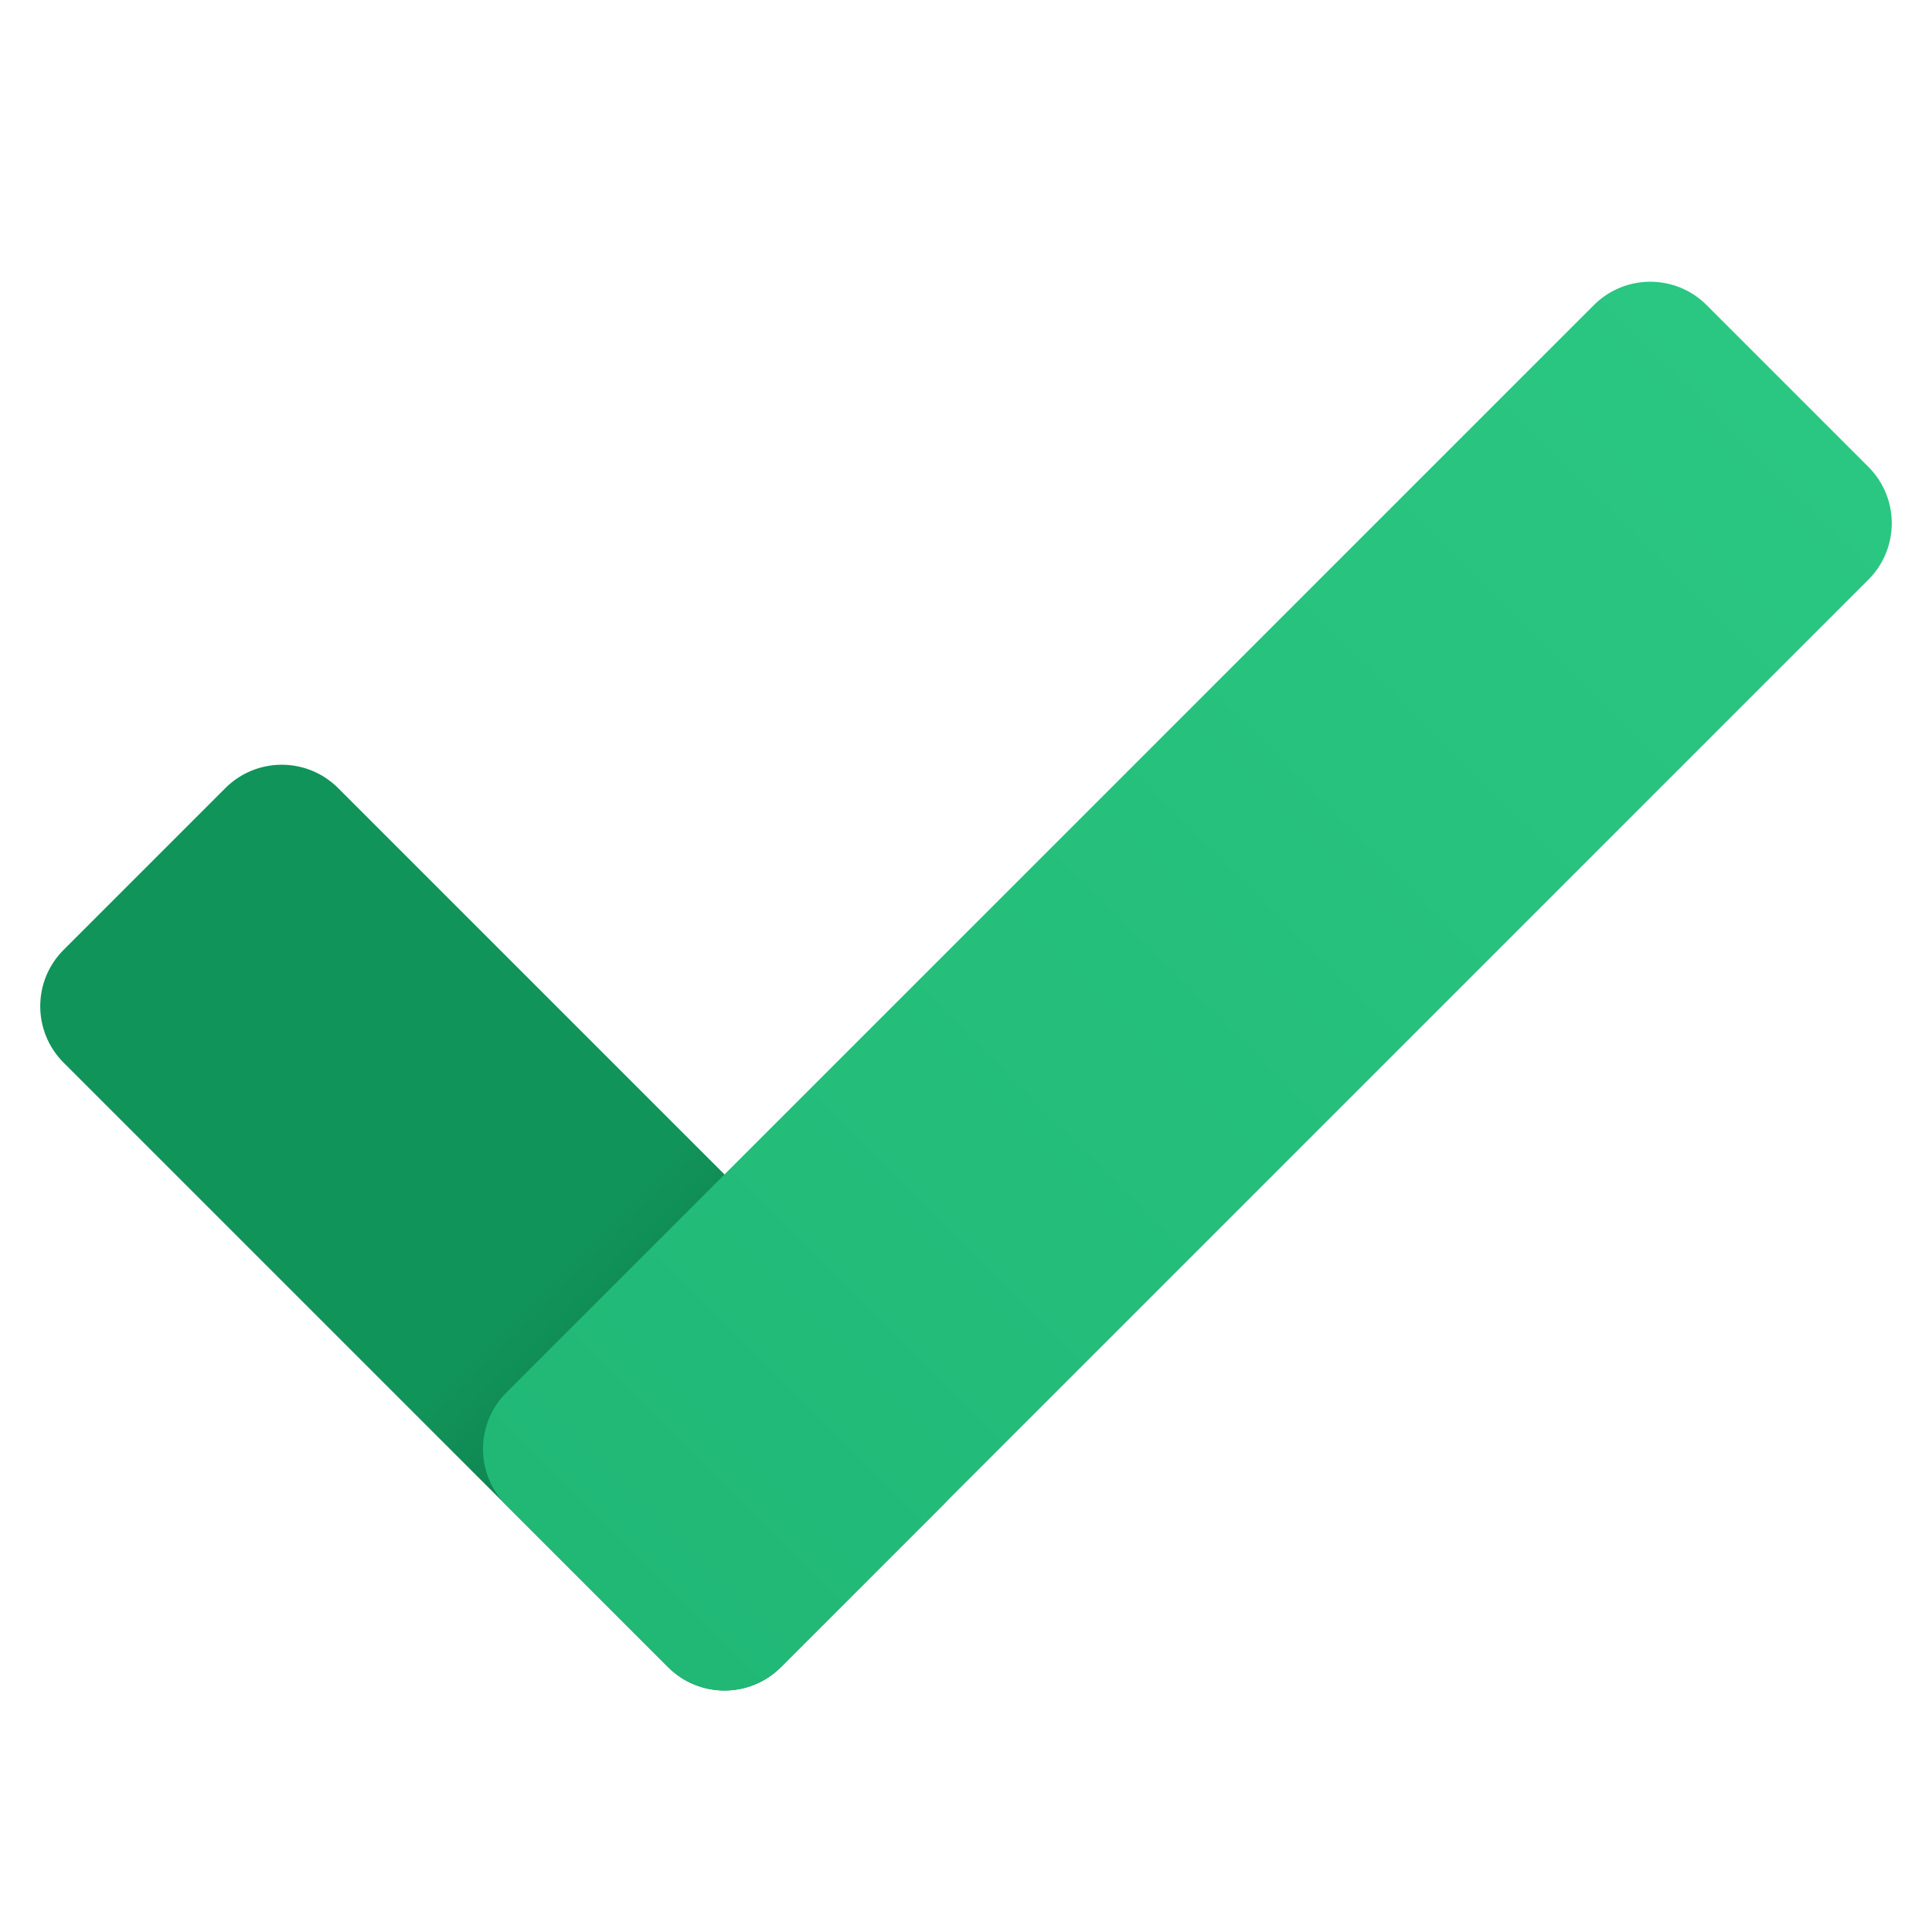
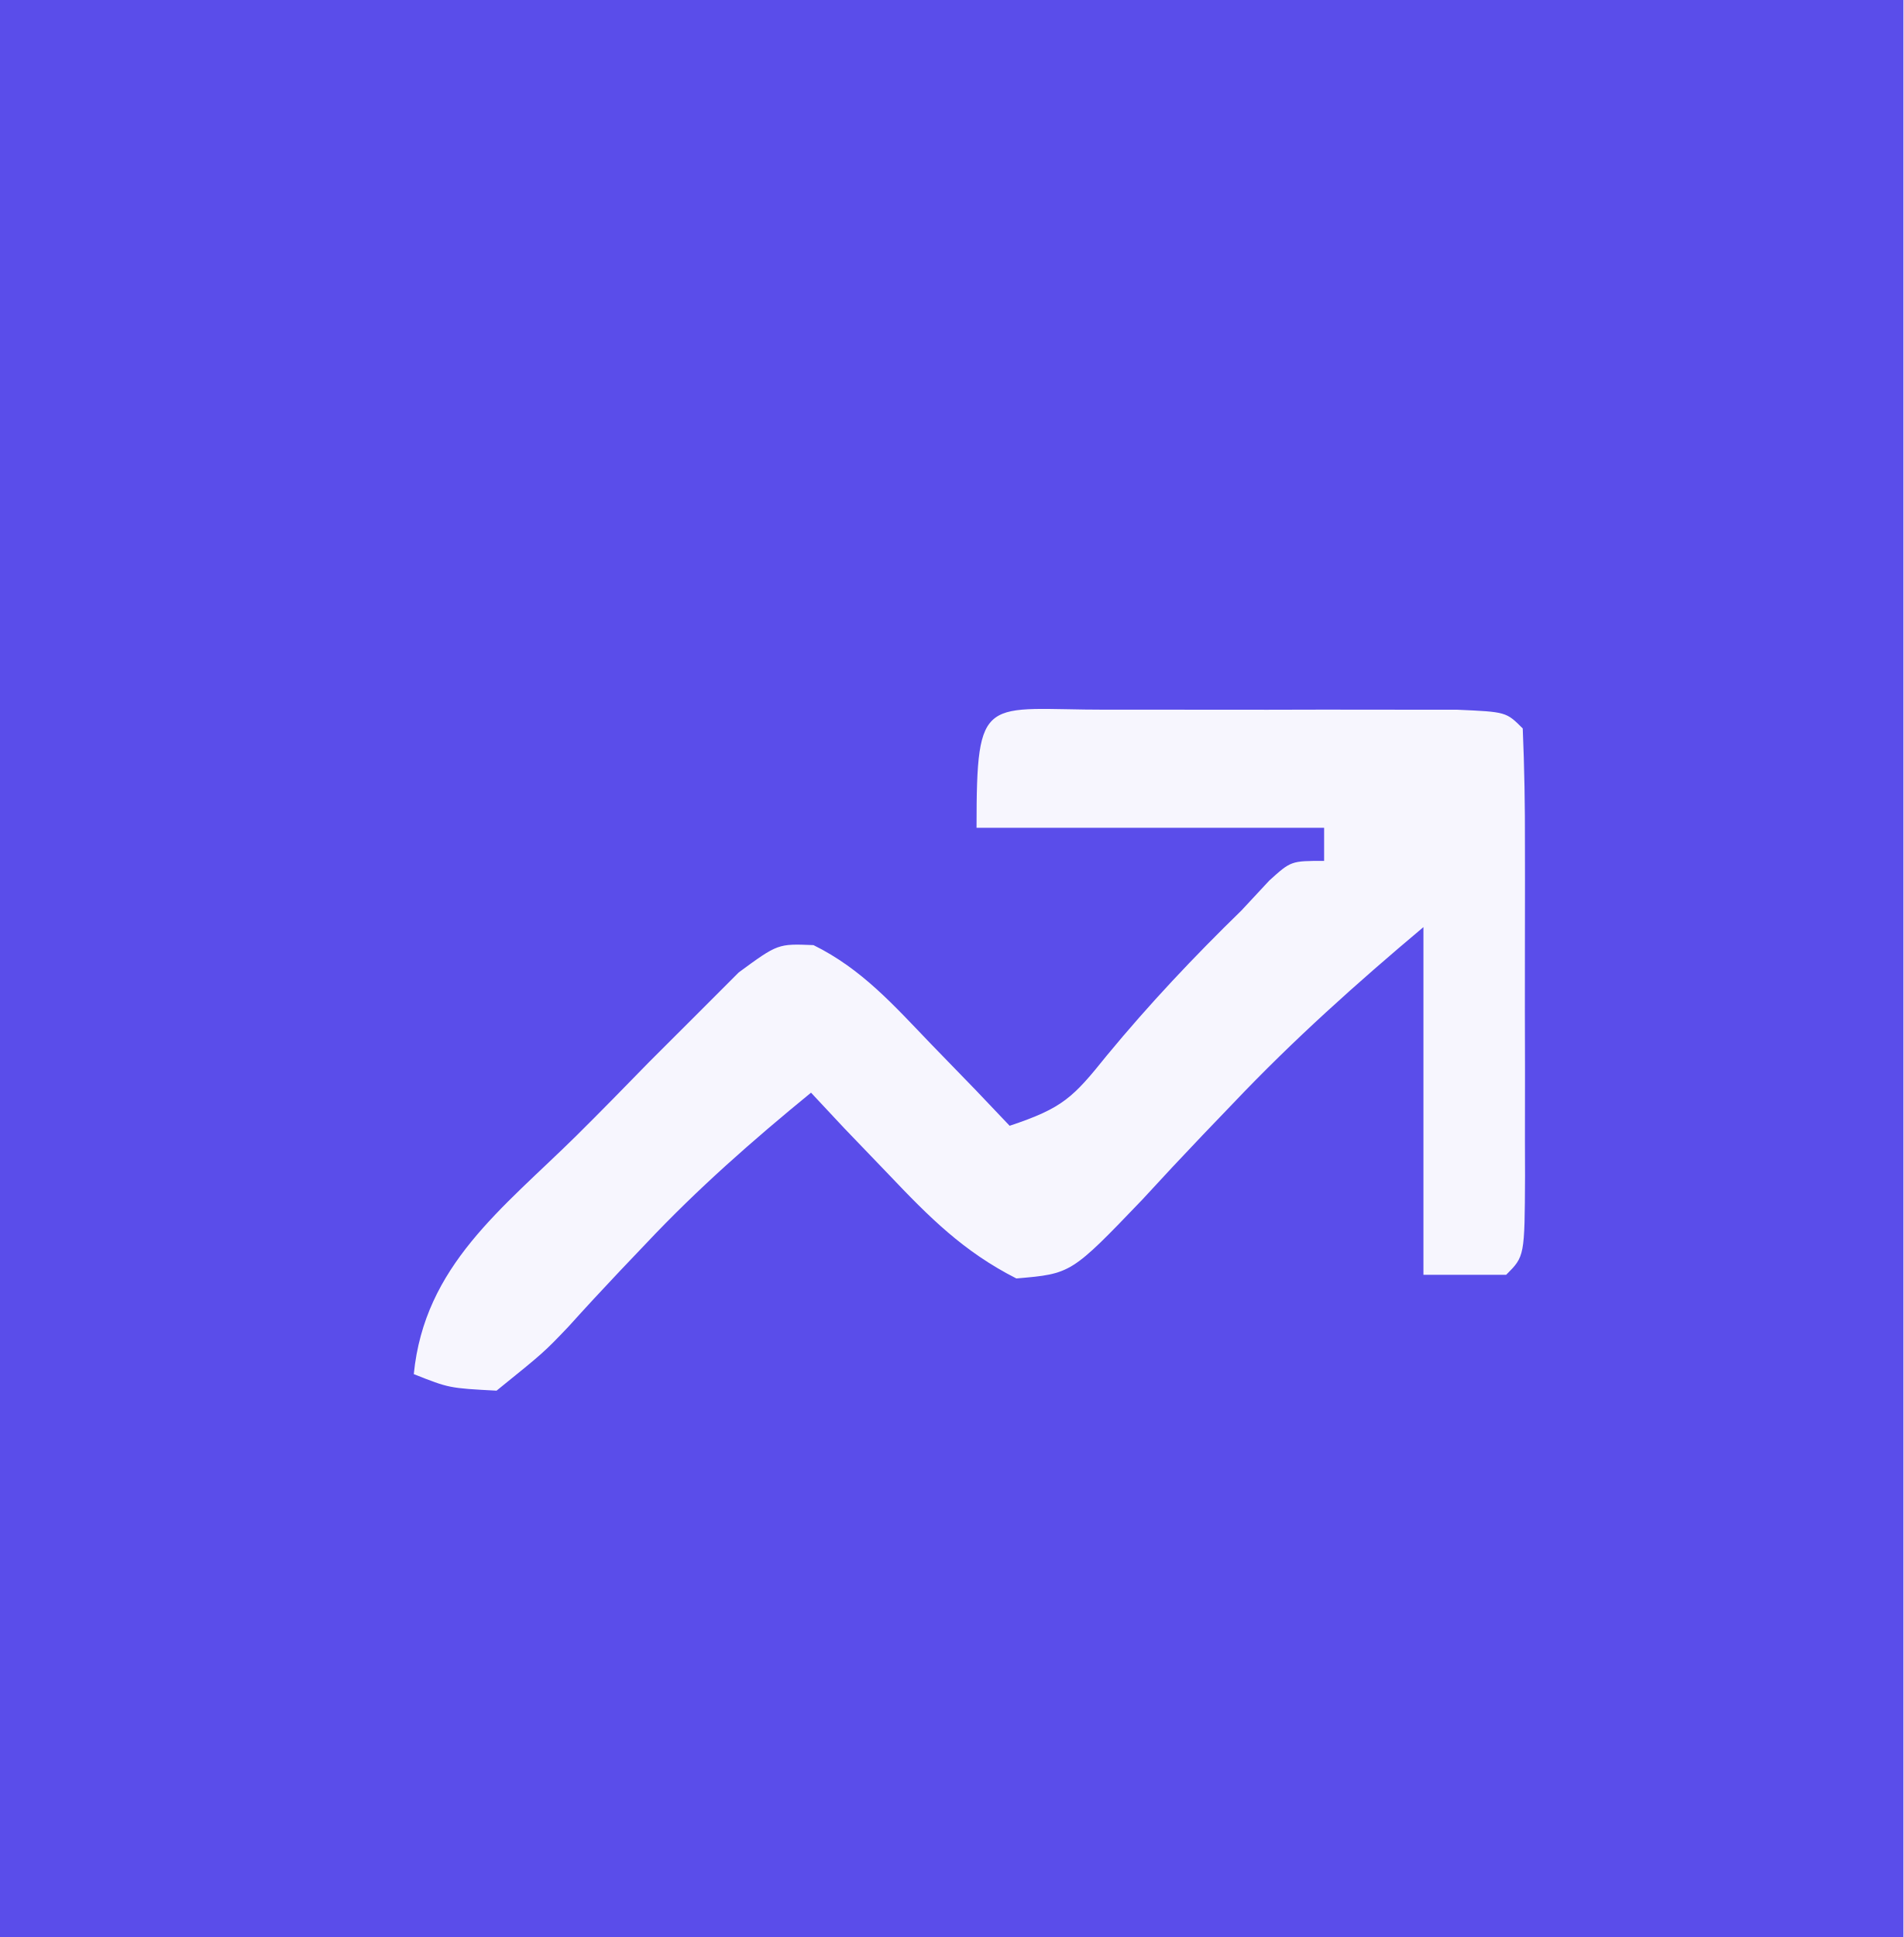
- <svg xmlns="http://www.w3.org/2000/svg" viewBox="0 0 48 48" width="48px" height="48px">
-   <linearGradient id="HoiJCu43QtshzIrYCxOfCa" x1="21.241" x2="3.541" y1="39.241" y2="21.541" gradientUnits="userSpaceOnUse">
-     <stop offset=".108" stop-color="#0d7044" />
-     <stop offset=".433" stop-color="#11945a" />
-   </linearGradient>
-   <path fill="url(#HoiJCu43QtshzIrYCxOfCa)" d="M16.599,41.42L1.58,26.401c-0.774-0.774-0.774-2.028,0-2.802l4.019-4.019 c0.774-0.774,2.028-0.774,2.802,0L23.42,34.599c0.774,0.774,0.774,2.028,0,2.802l-4.019,4.019 C18.627,42.193,17.373,42.193,16.599,41.42z" />
-   <linearGradient id="HoiJCu43QtshzIrYCxOfCb" x1="-15.77" x2="26.403" y1="43.228" y2="43.228" gradientTransform="rotate(134.999 21.287 38.873)" gradientUnits="userSpaceOnUse">
-     <stop offset="0" stop-color="#2ac782" />
-     <stop offset="1" stop-color="#21b876" />
-   </linearGradient>
-   <path fill="url(#HoiJCu43QtshzIrYCxOfCb)" d="M12.58,34.599L39.599,7.58c0.774-0.774,2.028-0.774,2.802,0l4.019,4.019 c0.774,0.774,0.774,2.028,0,2.802L19.401,41.42c-0.774,0.774-2.028,0.774-2.802,0l-4.019-4.019 C11.807,36.627,11.807,35.373,12.58,34.599z" />
+ <svg xmlns="http://www.w3.org/2000/svg" version="1.1" width="115" height="117">
+   <path d="M0 0 C37.95 0 75.9 0 115 0 C115 38.61 115 77.22 115 117 C77.05 117 39.1 117 0 117 C0 78.39 0 39.78 0 0 Z " fill="#5A4DEA" transform="translate(0,0)" />
+   <path d="M0 0 C0.684 -0.001 1.369 -0.002 2.074 -0.003 C3.523 -0.004 4.972 -0.002 6.421 0.002 C8.647 0.008 10.872 0.002 13.098 -0.004 C14.503 -0.003 15.908 -0.002 17.312 0 C18.6 0.001 19.887 0.002 21.213 0.003 C24.156 0.133 24.156 0.133 25.156 1.133 C25.257 3.497 25.296 5.831 25.289 8.195 C25.29 8.902 25.291 9.608 25.292 10.336 C25.293 11.833 25.291 13.329 25.287 14.825 C25.281 17.123 25.287 19.421 25.293 21.719 C25.292 23.169 25.291 24.62 25.289 26.07 C25.291 26.762 25.293 27.454 25.295 28.166 C25.271 33.018 25.271 33.018 24.156 34.133 C22.506 34.133 20.856 34.133 19.156 34.133 C19.156 27.203 19.156 20.273 19.156 13.133 C15.135 16.511 11.301 19.941 7.684 23.75 C7.072 24.387 6.461 25.025 5.831 25.681 C4.597 26.974 3.377 28.279 2.169 29.596 C-2.123 34.071 -2.123 34.071 -5.438 34.355 C-8.63 32.733 -10.693 30.664 -13.156 28.07 C-14.039 27.151 -14.922 26.232 -15.832 25.285 C-16.496 24.575 -17.16 23.865 -17.844 23.133 C-21.362 26.011 -24.688 28.928 -27.805 32.238 C-28.326 32.785 -28.847 33.332 -29.384 33.896 C-30.433 35.004 -31.469 36.124 -32.491 37.257 C-33.977 38.816 -33.977 38.816 -36.844 41.133 C-39.711 40.98 -39.711 40.98 -41.844 40.133 C-41.195 33.574 -36.497 30.151 -32.016 25.729 C-30.53 24.257 -29.071 22.763 -27.611 21.266 C-26.681 20.337 -25.751 19.409 -24.793 18.453 C-23.94 17.6 -23.088 16.747 -22.21 15.868 C-19.844 14.133 -19.844 14.133 -17.696 14.22 C-14.772 15.661 -12.841 17.859 -10.594 20.195 C-9.702 21.114 -8.81 22.034 -7.891 22.98 C-7.215 23.691 -6.54 24.401 -5.844 25.133 C-2.62 24.058 -2.017 23.43 0.031 20.883 C2.588 17.787 5.276 14.936 8.156 12.133 C8.713 11.535 9.27 10.937 9.844 10.32 C11.156 9.133 11.156 9.133 13.156 9.133 C13.156 8.473 13.156 7.813 13.156 7.133 C6.226 7.133 -0.704 7.133 -7.844 7.133 C-7.844 -1.1 -7.416 0.006 0 0 Z " fill="#F7F6FE" transform="translate(66.84375,42.86719)" />
</svg>
